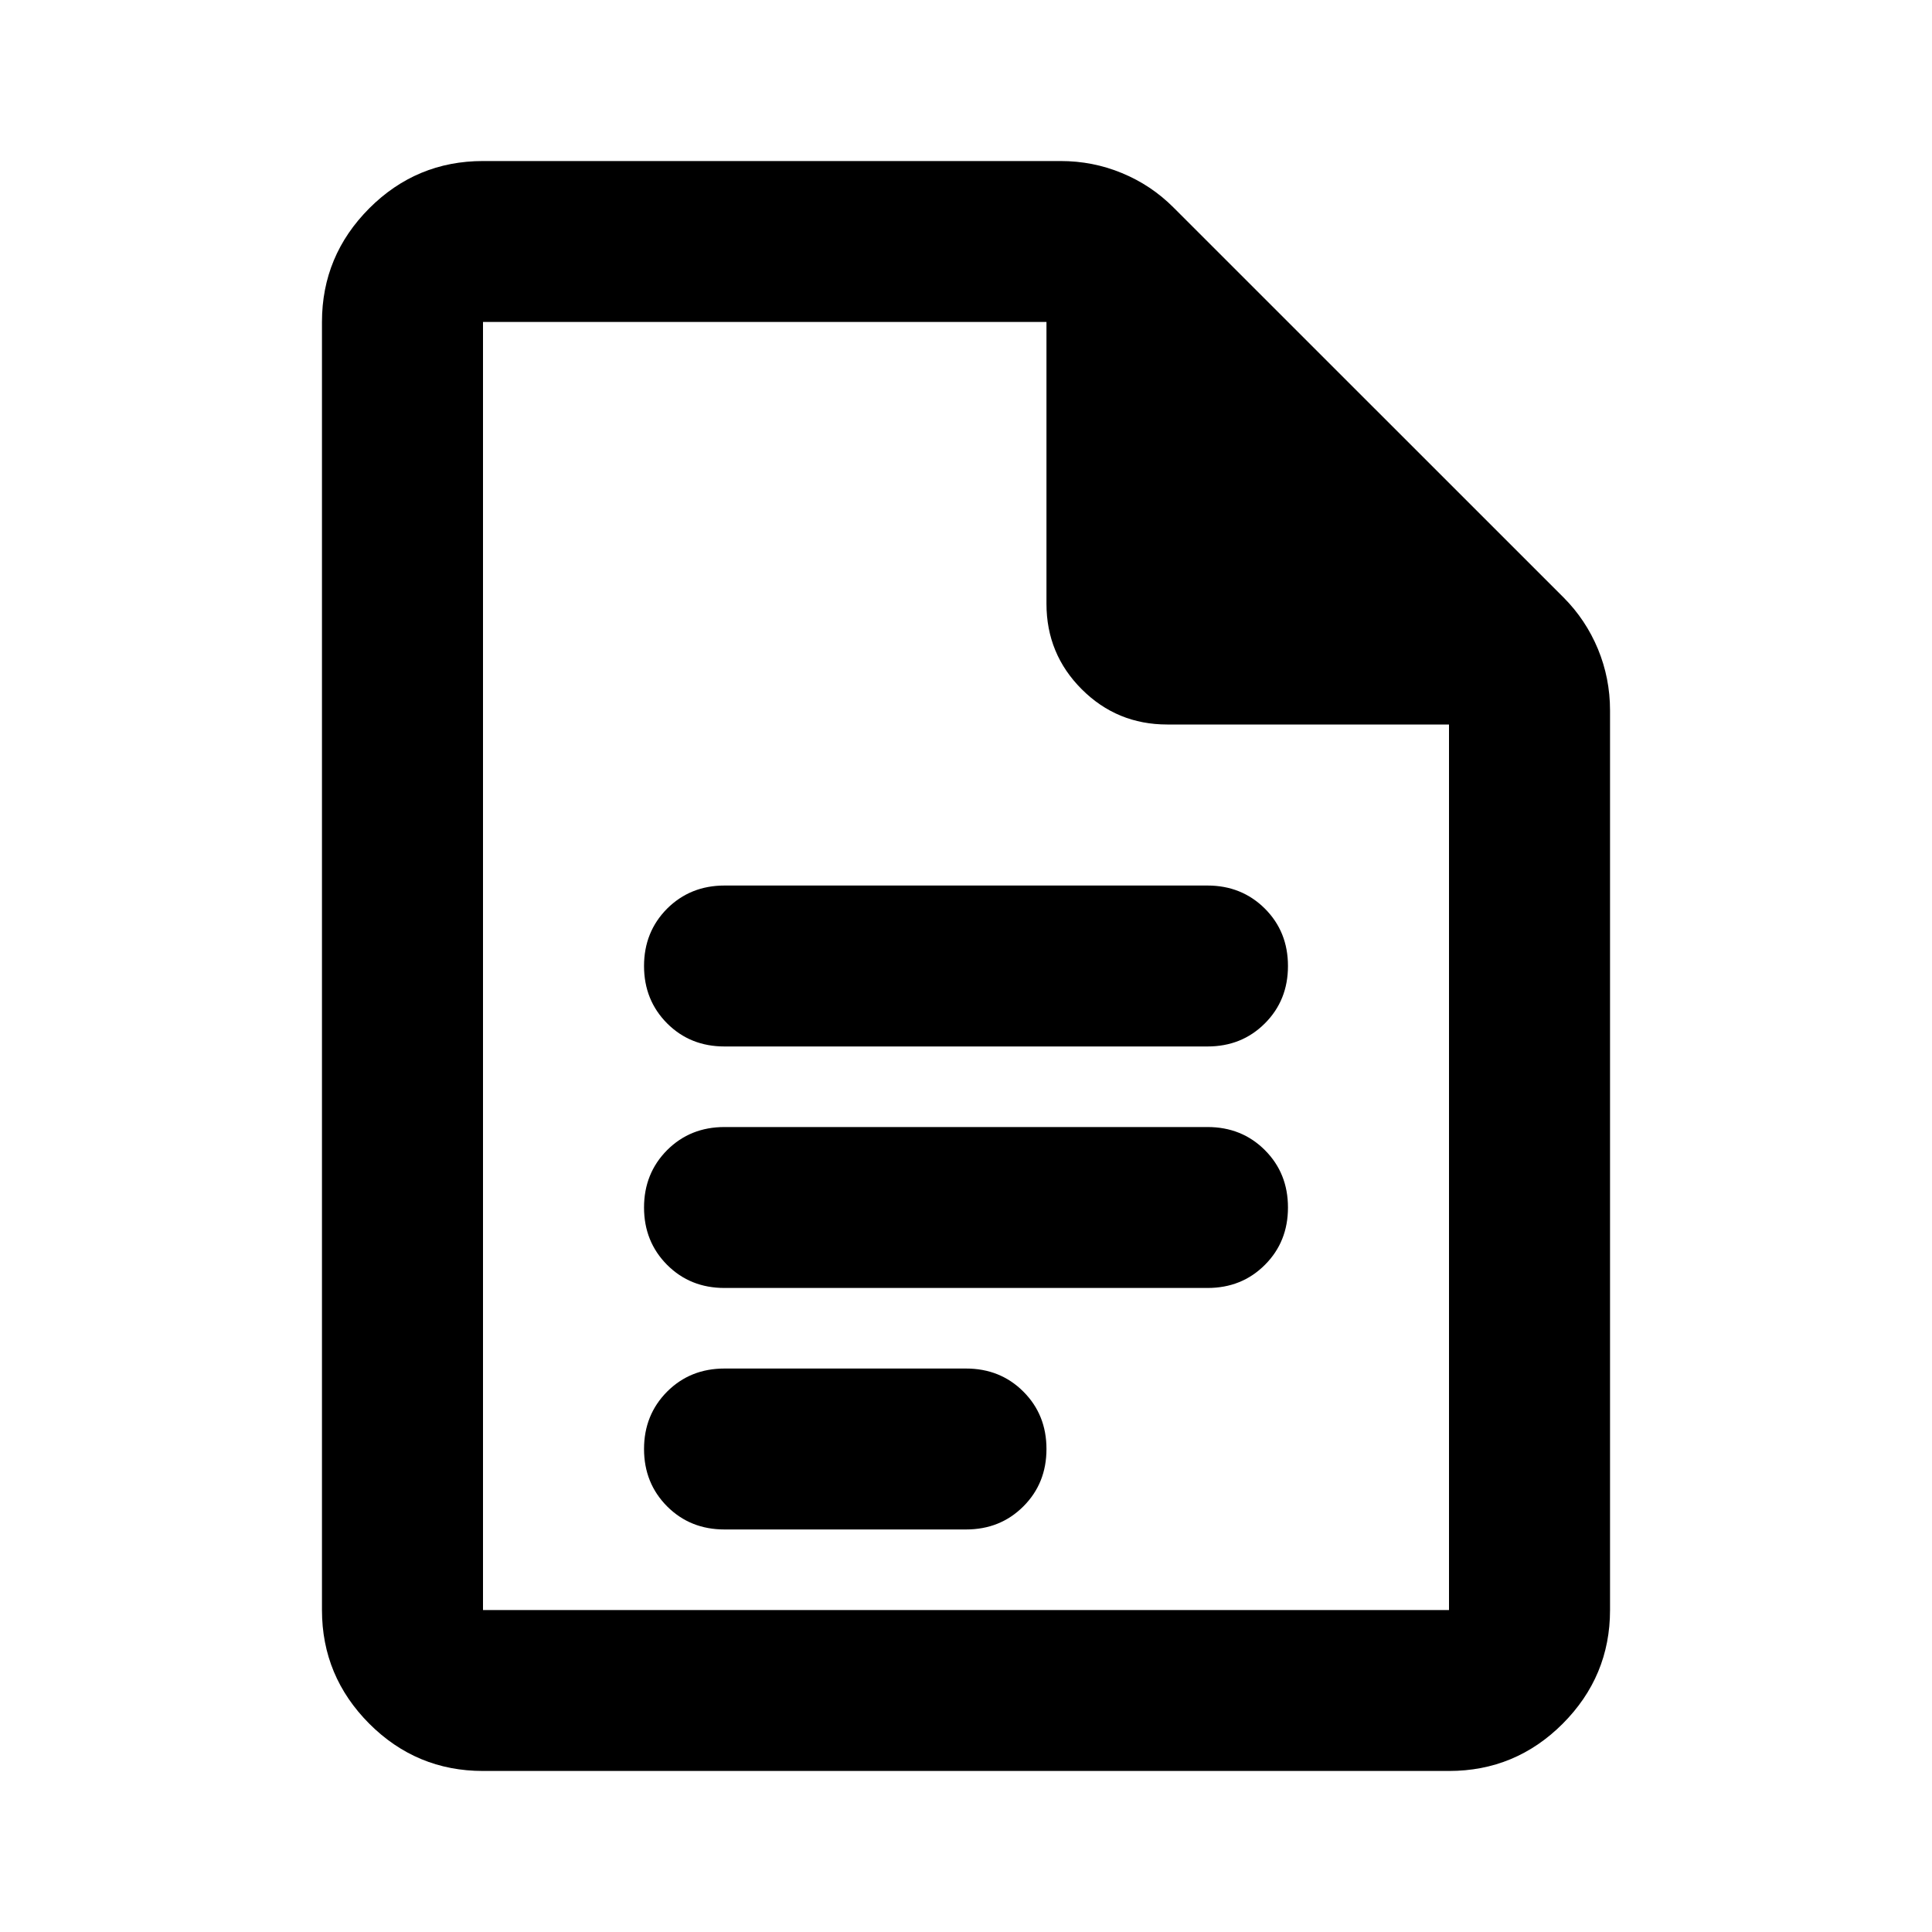
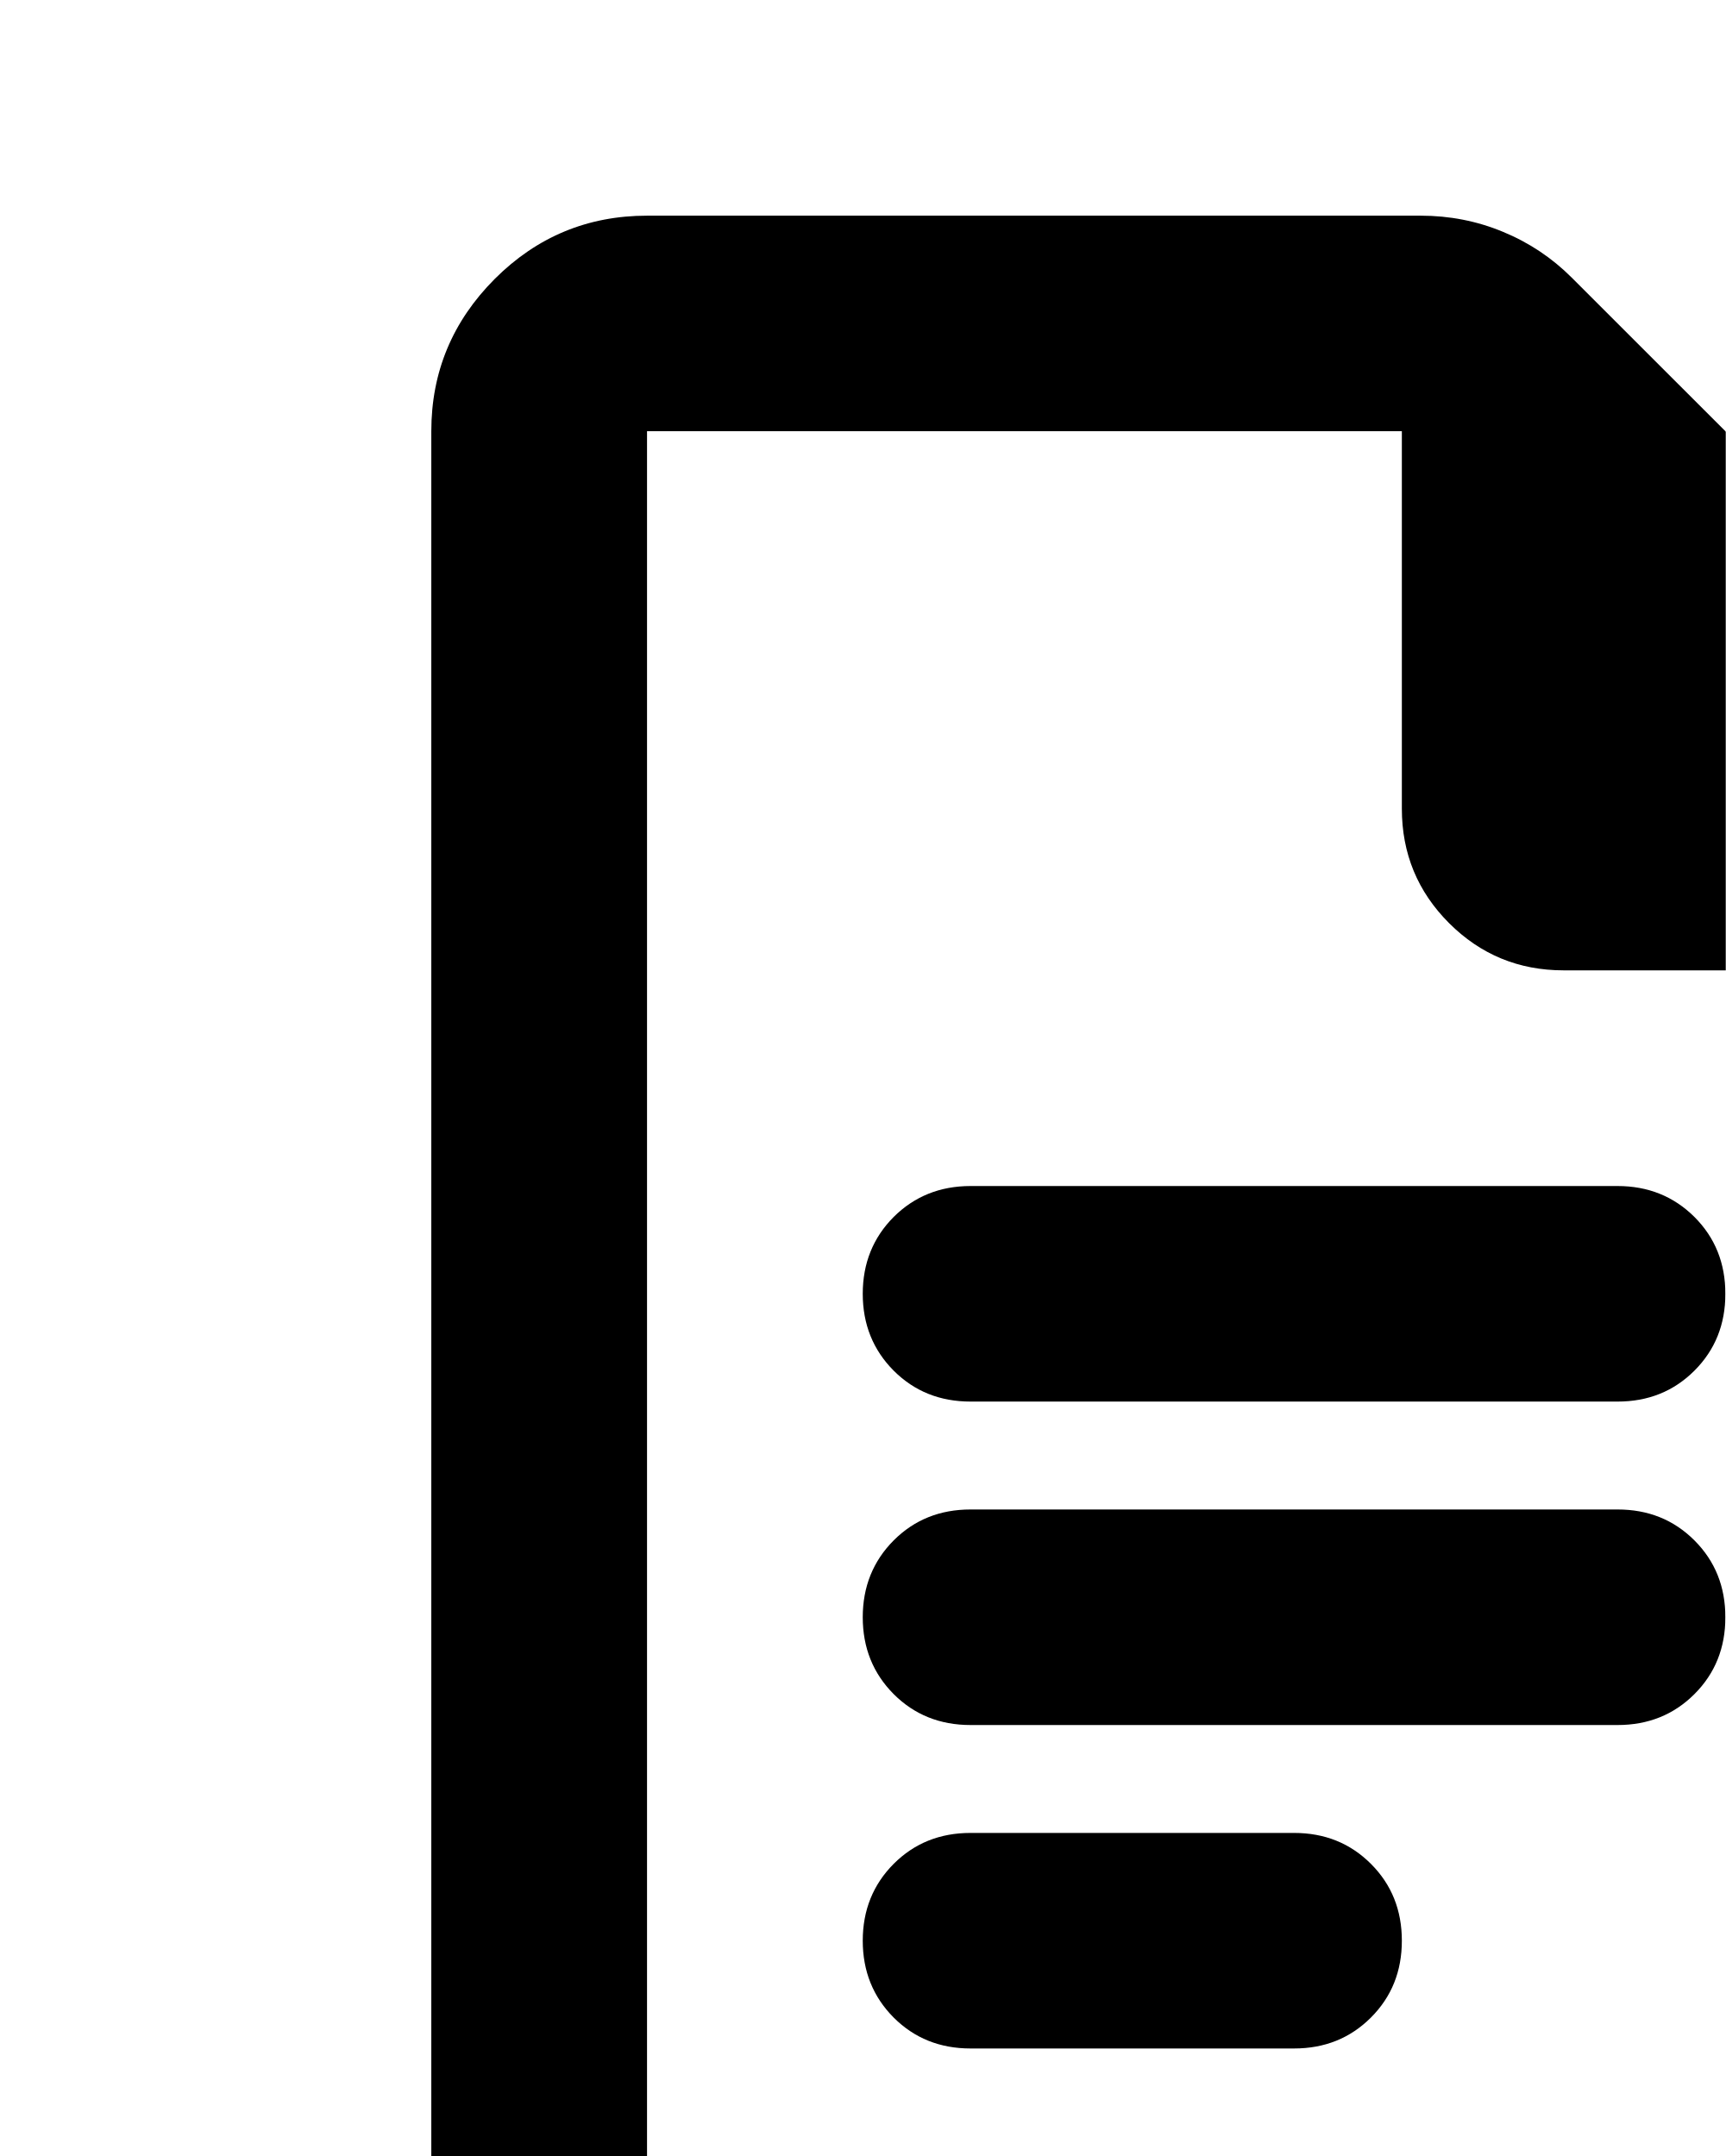
- <svg xmlns="http://www.w3.org/2000/svg" width="20" height="20" viewBox="0 0 20 20" fill="currentColor">
-   <mask id="mask0_770_7585" style="mask-type:alpha" maskUnits="userSpaceOnUse" x="0" y="0" width="20" height="20">
-     <rect width="20" height="20" fill="#D9D9D9" />
+ <svg xmlns="http://www.w3.org/2000/svg" width="100%" height="100%" fill="currentColor">
+   <mask id="mask0_770_7585" style="mask-type:alpha" maskUnits="userSpaceOnUse" x="0" y="0" width="100%" height="100%">
+     <rect width="100%" height="100%" fill="#D9D9D9" />
  </mask>
  <g mask="url(#mask0_770_7585)">
    <path d="M7.5 10.833H12.5C12.736 10.833 12.934 10.754 13.094 10.594C13.254 10.434 13.333 10.236 13.333 10C13.333 9.764 13.254 9.566 13.094 9.406C12.934 9.247 12.736 9.167 12.5 9.167H7.5C7.264 9.167 7.066 9.247 6.906 9.406C6.747 9.566 6.667 9.764 6.667 10C6.667 10.236 6.747 10.434 6.906 10.594C7.066 10.754 7.264 10.833 7.5 10.833ZM7.5 13.333H12.5C12.736 13.333 12.934 13.254 13.094 13.094C13.254 12.934 13.333 12.736 13.333 12.5C13.333 12.264 13.254 12.066 13.094 11.906C12.934 11.746 12.736 11.667 12.5 11.667H7.5C7.264 11.667 7.066 11.746 6.906 11.906C6.747 12.066 6.667 12.264 6.667 12.5C6.667 12.736 6.747 12.934 6.906 13.094C7.066 13.254 7.264 13.333 7.5 13.333ZM7.5 15.833H10C10.236 15.833 10.434 15.754 10.594 15.594C10.754 15.434 10.833 15.236 10.833 15C10.833 14.764 10.754 14.566 10.594 14.406C10.434 14.246 10.236 14.167 10 14.167H7.5C7.264 14.167 7.066 14.246 6.906 14.406C6.747 14.566 6.667 14.764 6.667 15C6.667 15.236 6.747 15.434 6.906 15.594C7.066 15.754 7.264 15.833 7.5 15.833ZM5 18.333C4.542 18.333 4.149 18.17 3.823 17.844C3.497 17.517 3.333 17.125 3.333 16.667V3.333C3.333 2.875 3.497 2.483 3.823 2.156C4.149 1.83 4.542 1.667 5 1.667H10.979C11.201 1.667 11.413 1.708 11.615 1.792C11.816 1.875 11.993 1.993 12.146 2.146L16.188 6.187C16.34 6.34 16.458 6.517 16.542 6.719C16.625 6.92 16.667 7.132 16.667 7.354V16.667C16.667 17.125 16.503 17.517 16.177 17.844C15.851 18.17 15.458 18.333 15 18.333H5ZM15 7.5H12.083C11.736 7.5 11.441 7.378 11.198 7.135C10.955 6.892 10.833 6.597 10.833 6.25V3.333H5V16.667H15V7.5Z" fill="currentFill" />
  </g>
</svg>
